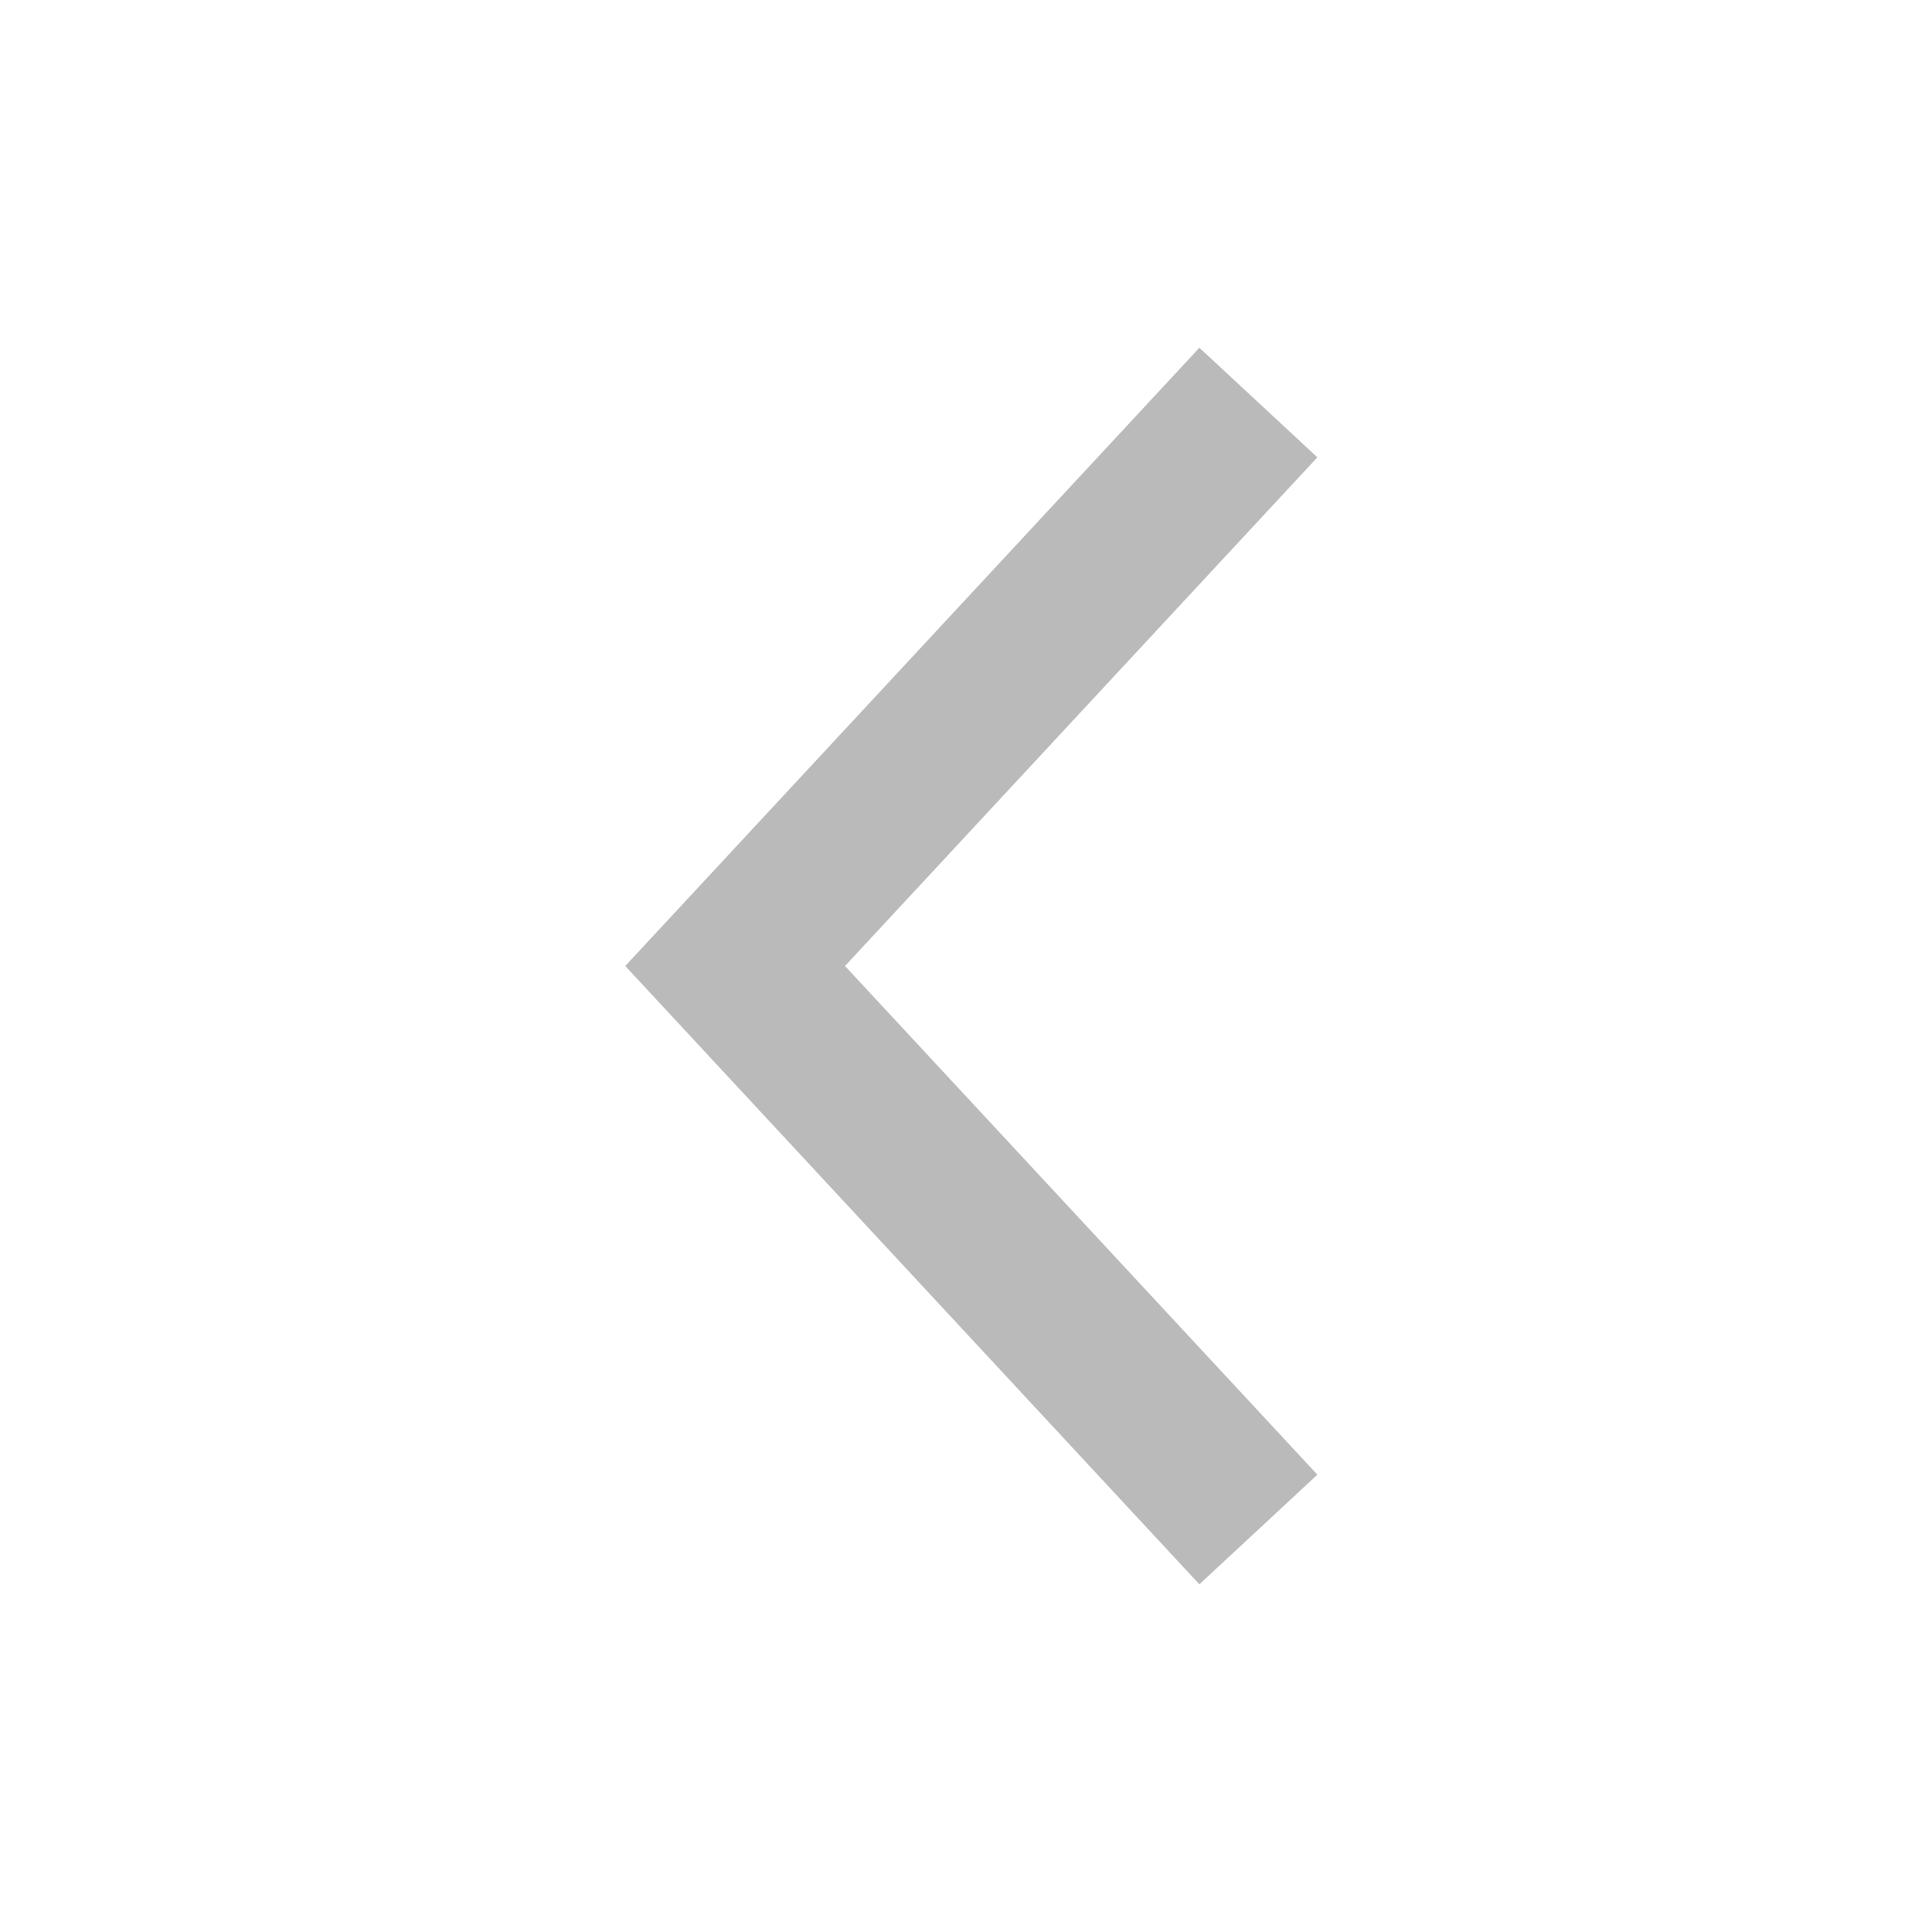
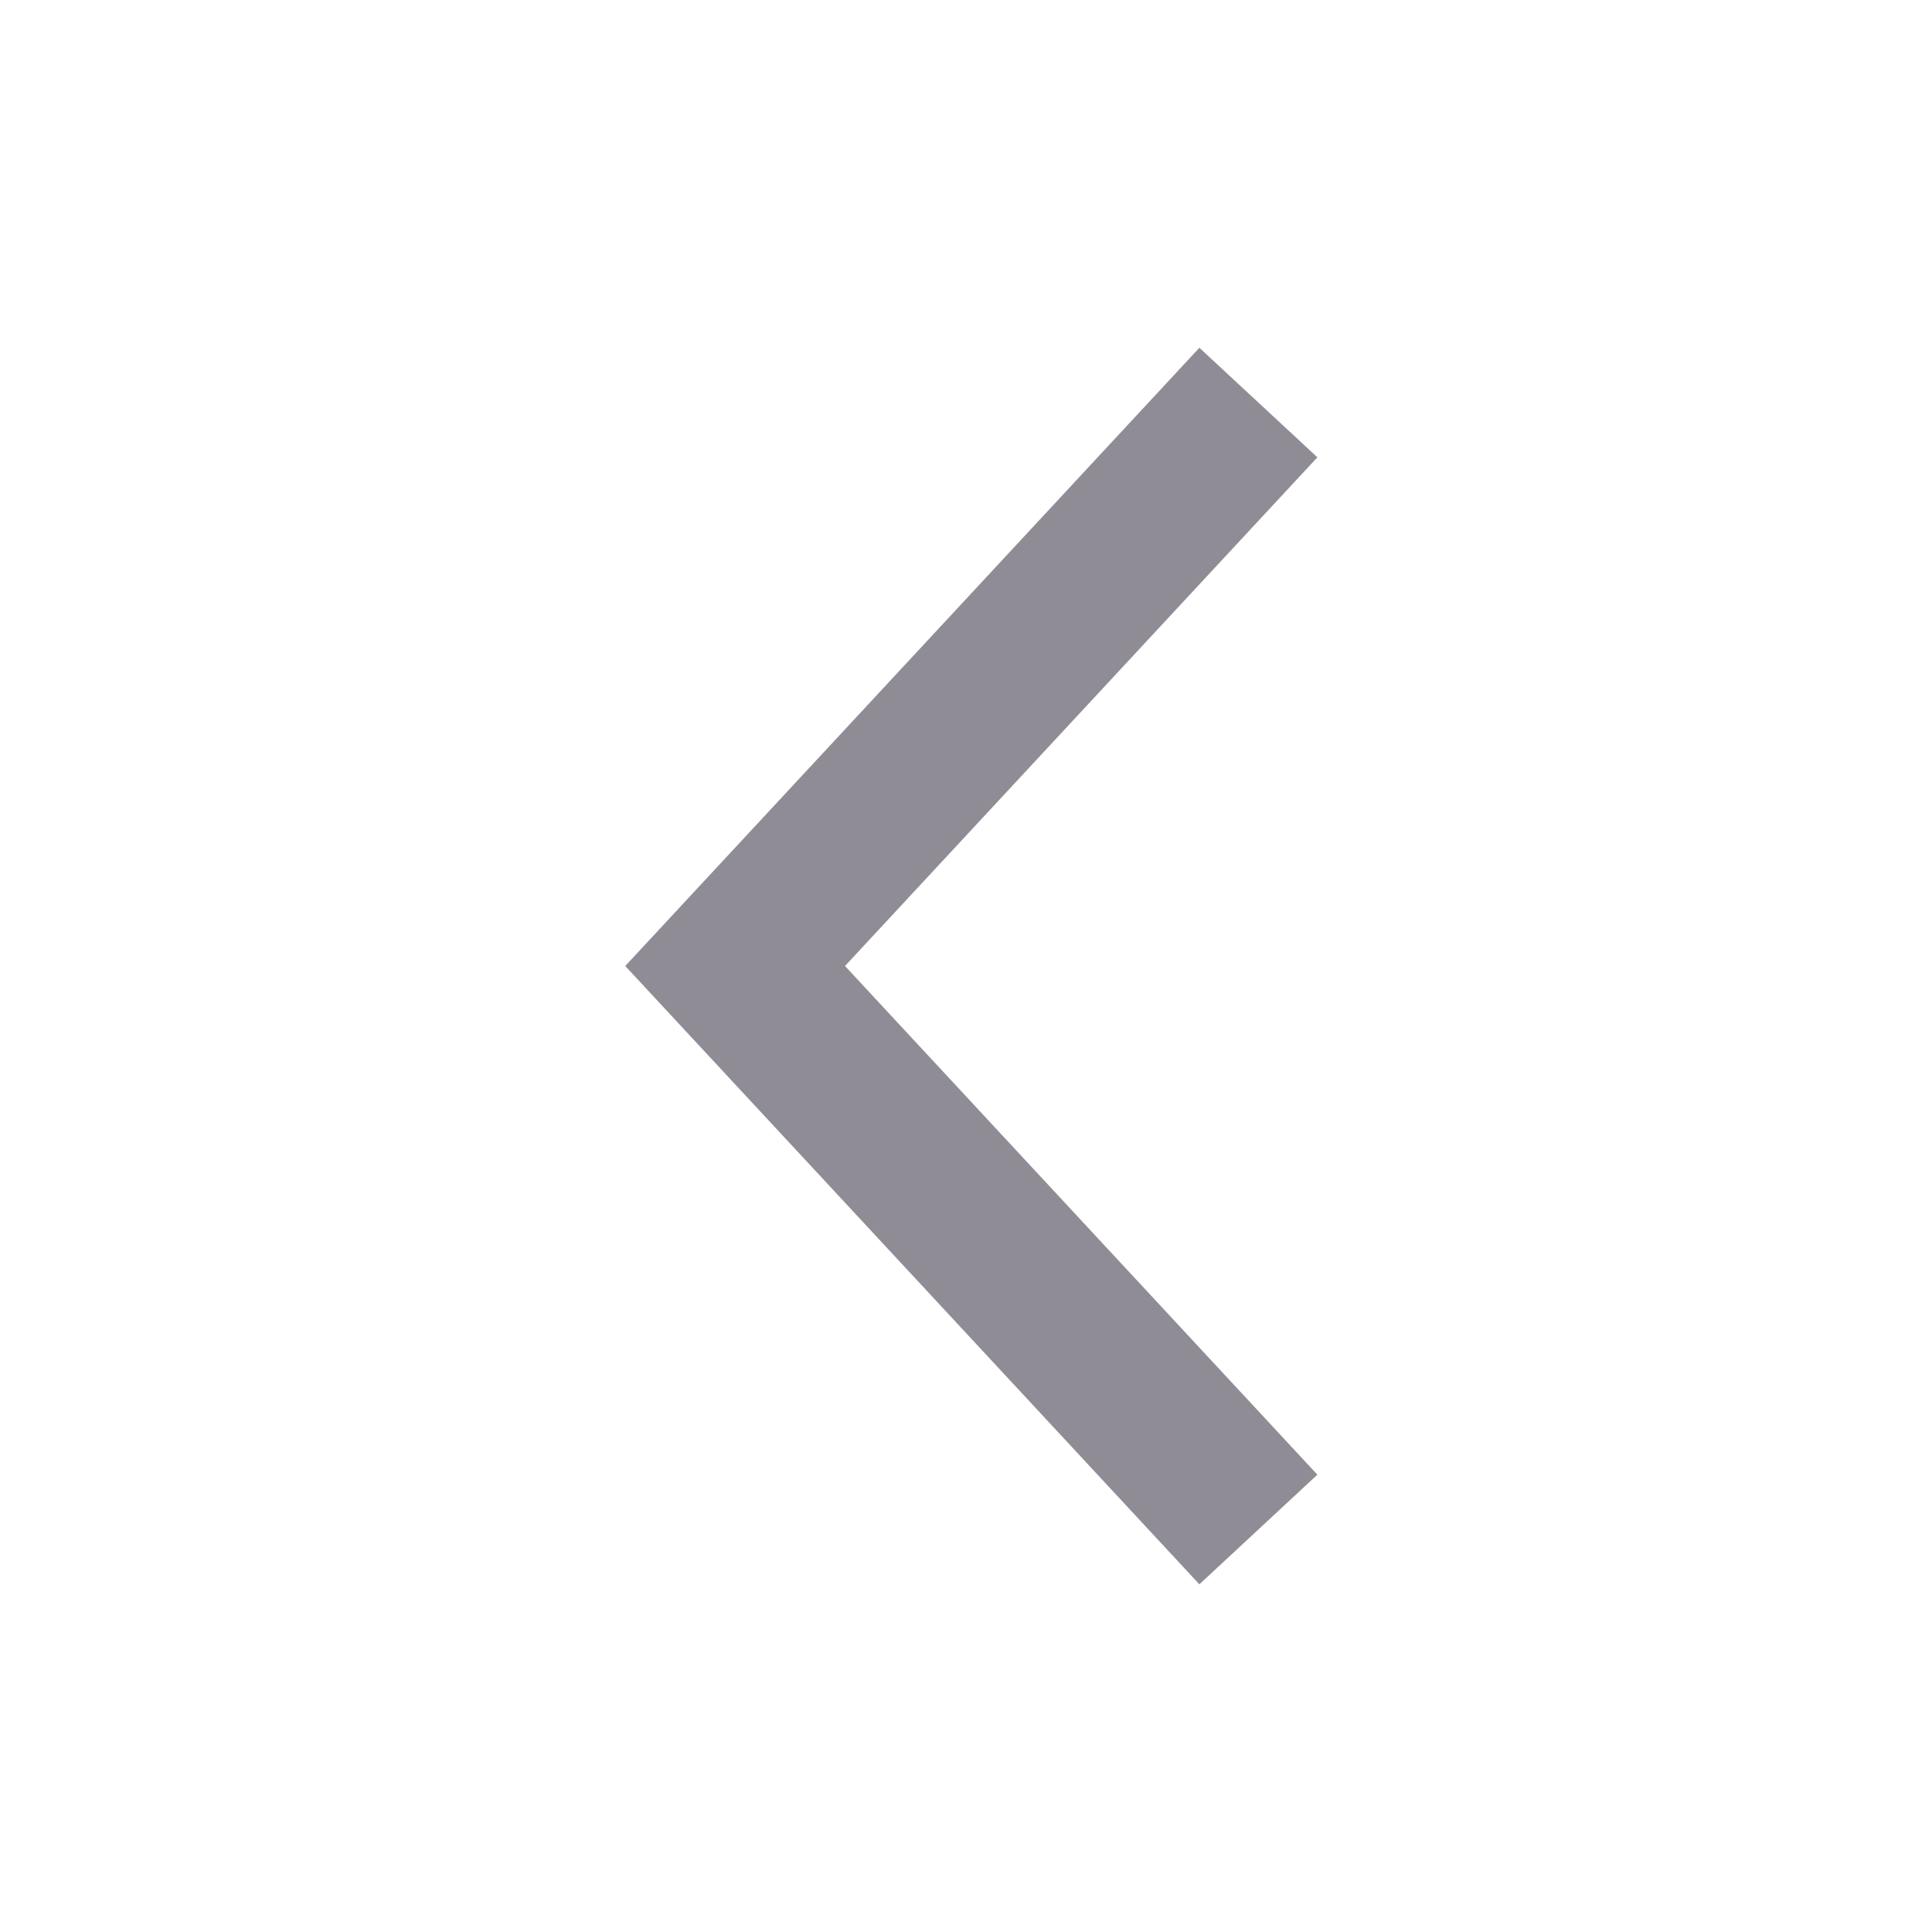
<svg xmlns="http://www.w3.org/2000/svg" width="24px" height="24px" viewBox="0 0 24 24" version="1.1">
  <g id="Artboard" stroke="none" stroke-width="1" fill="none" fill-rule="evenodd">
    <g id="ic-arrow-right">
      <g id="ic_chevron_right" transform="translate(12, 12) rotate(-90) translate(-12, -12) ">
        <g id="Group_8822" transform="translate(4, 7)" />
        <polygon id="Rectangle_4407" points="0 0 24 0 24 24 0 24" />
-         <polygon id="Path_18879" fill="#bababa" fill-rule="nonzero" transform="translate(11.9995, 12.066) scale(1, -1) translate(-11.9995, -12.066) " points="12 16.365 4.319 9.233 5.681 7.767 12 13.635 18.319 7.767 19.68 9.233" />
+         <polygon id="Path_18879" fill="#908c96" fill-rule="nonzero" transform="translate(11.9995, 12.066) scale(1, -1) translate(-11.9995, -12.066) " points="12 16.365 4.319 9.233 5.681 7.767 12 13.635 18.319 7.767 19.68 9.233" />
      </g>
    </g>
  </g>
</svg>
